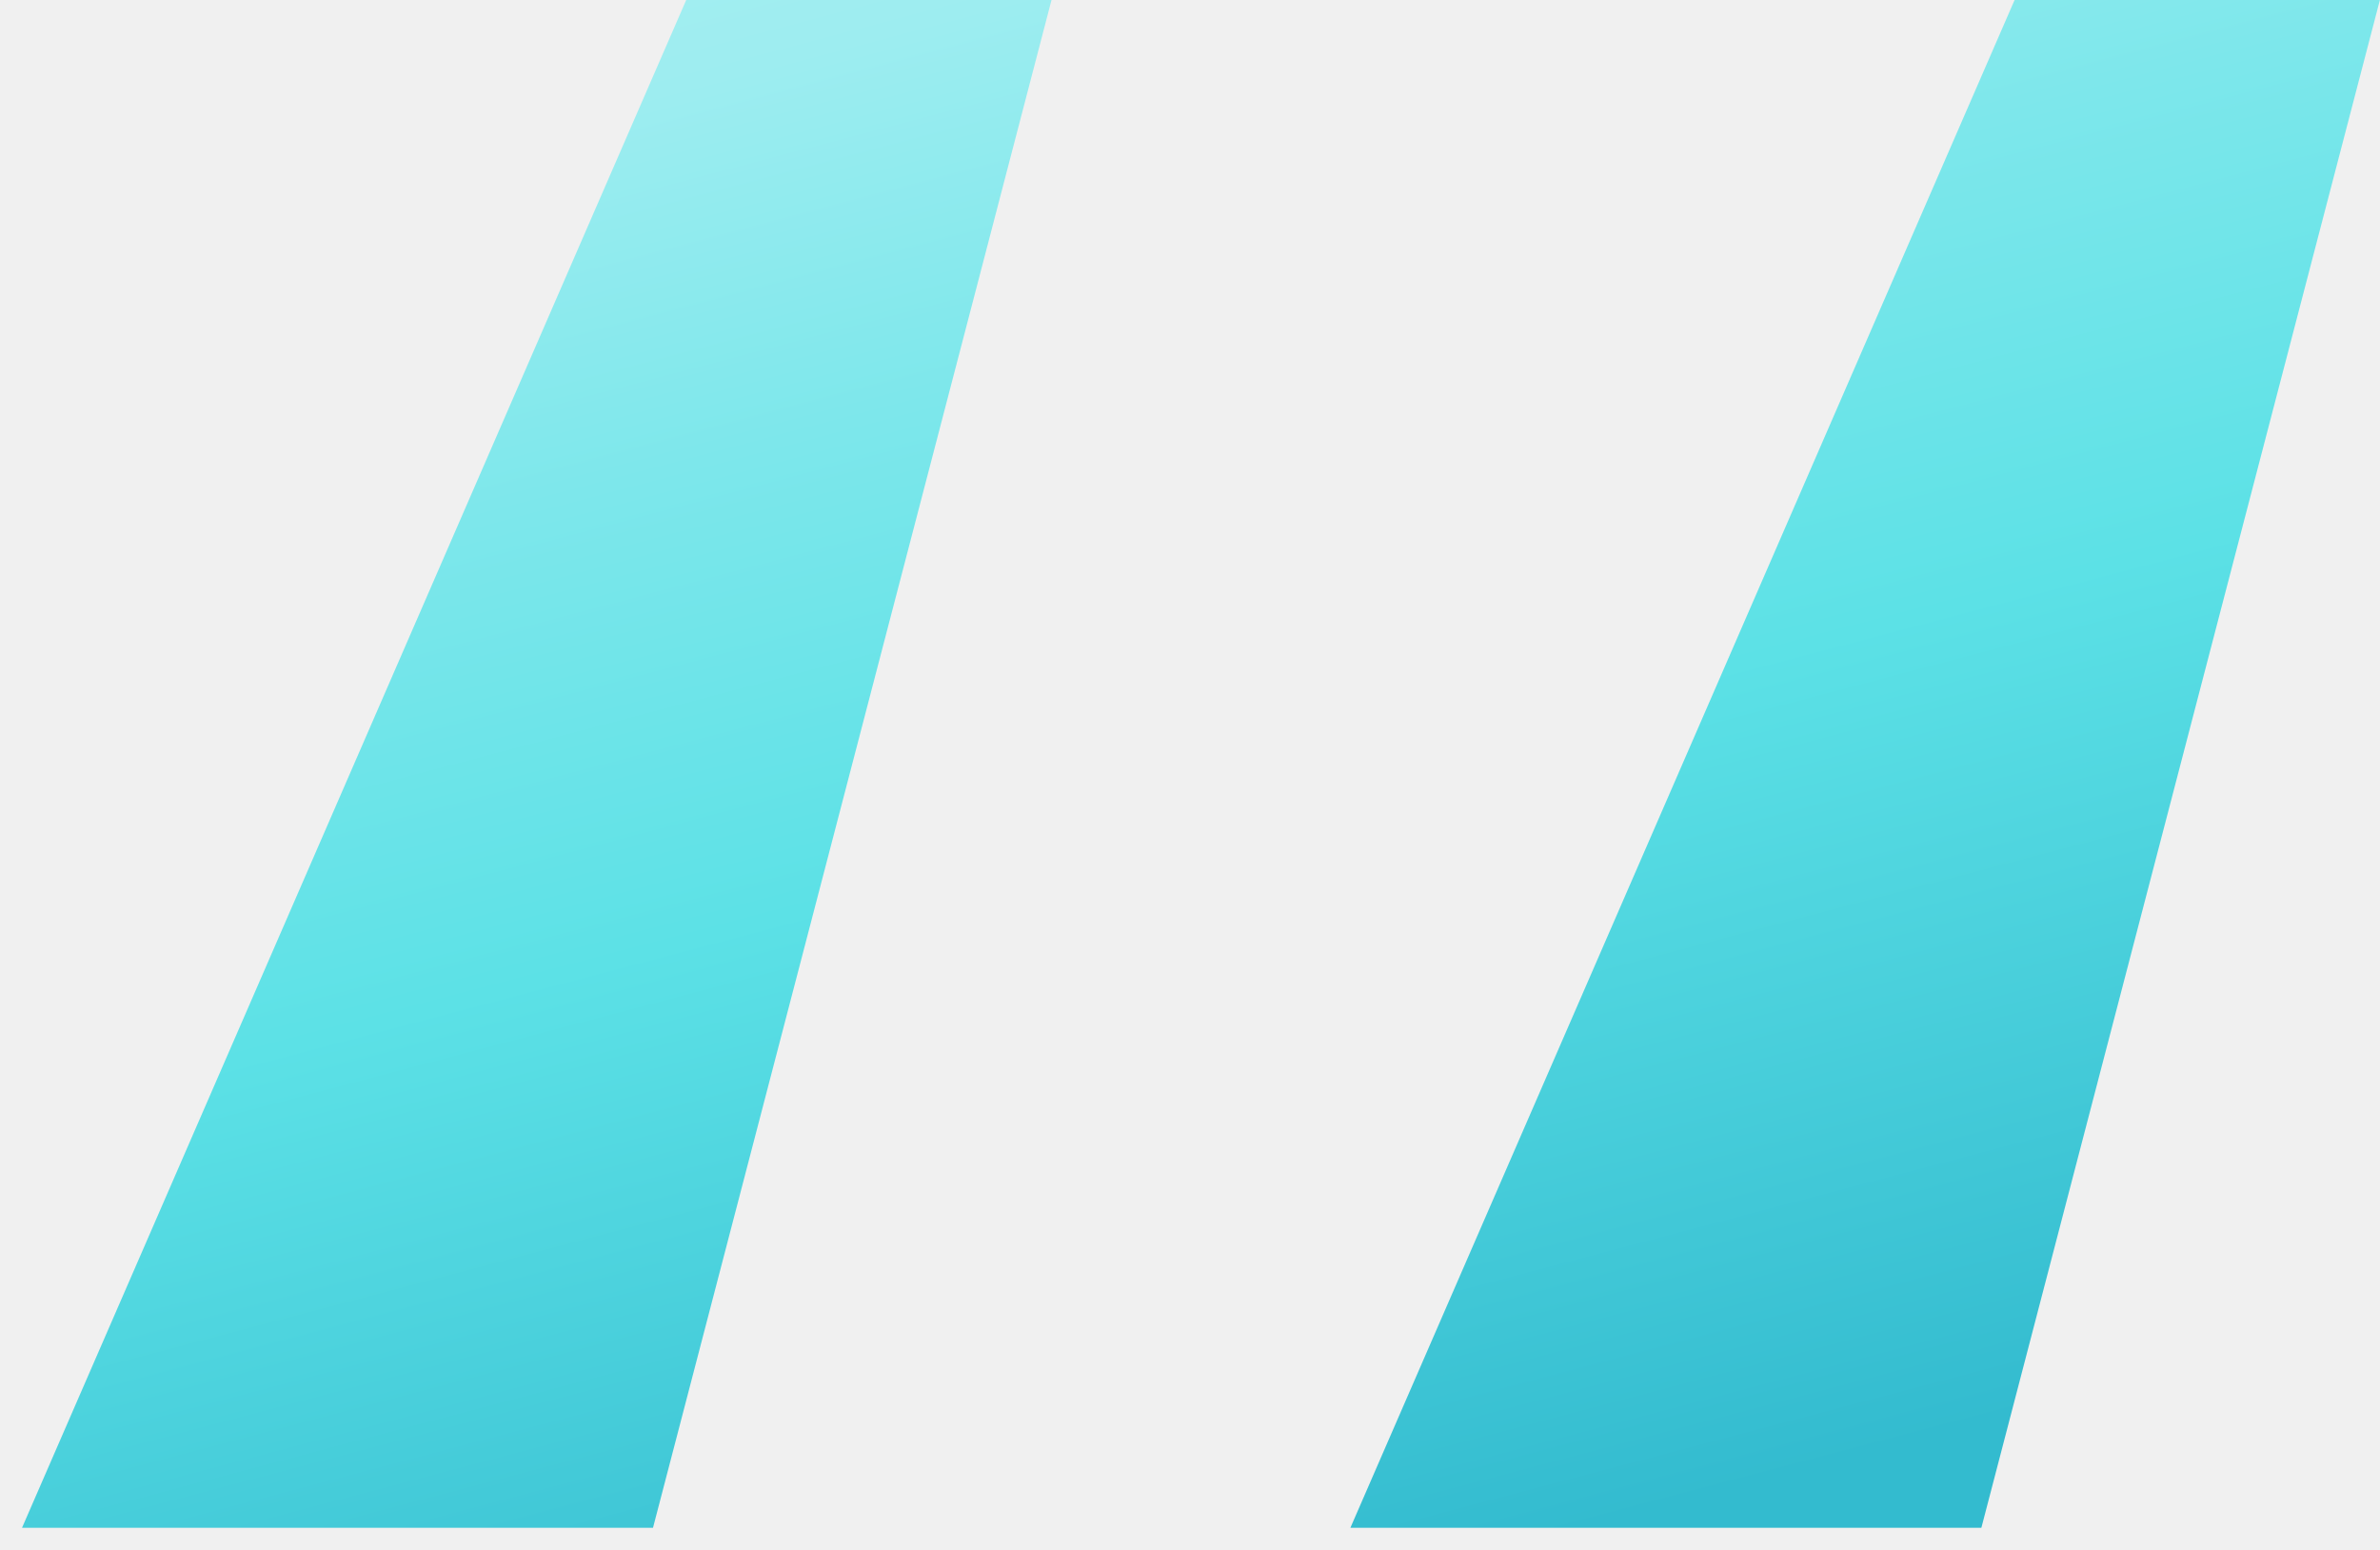
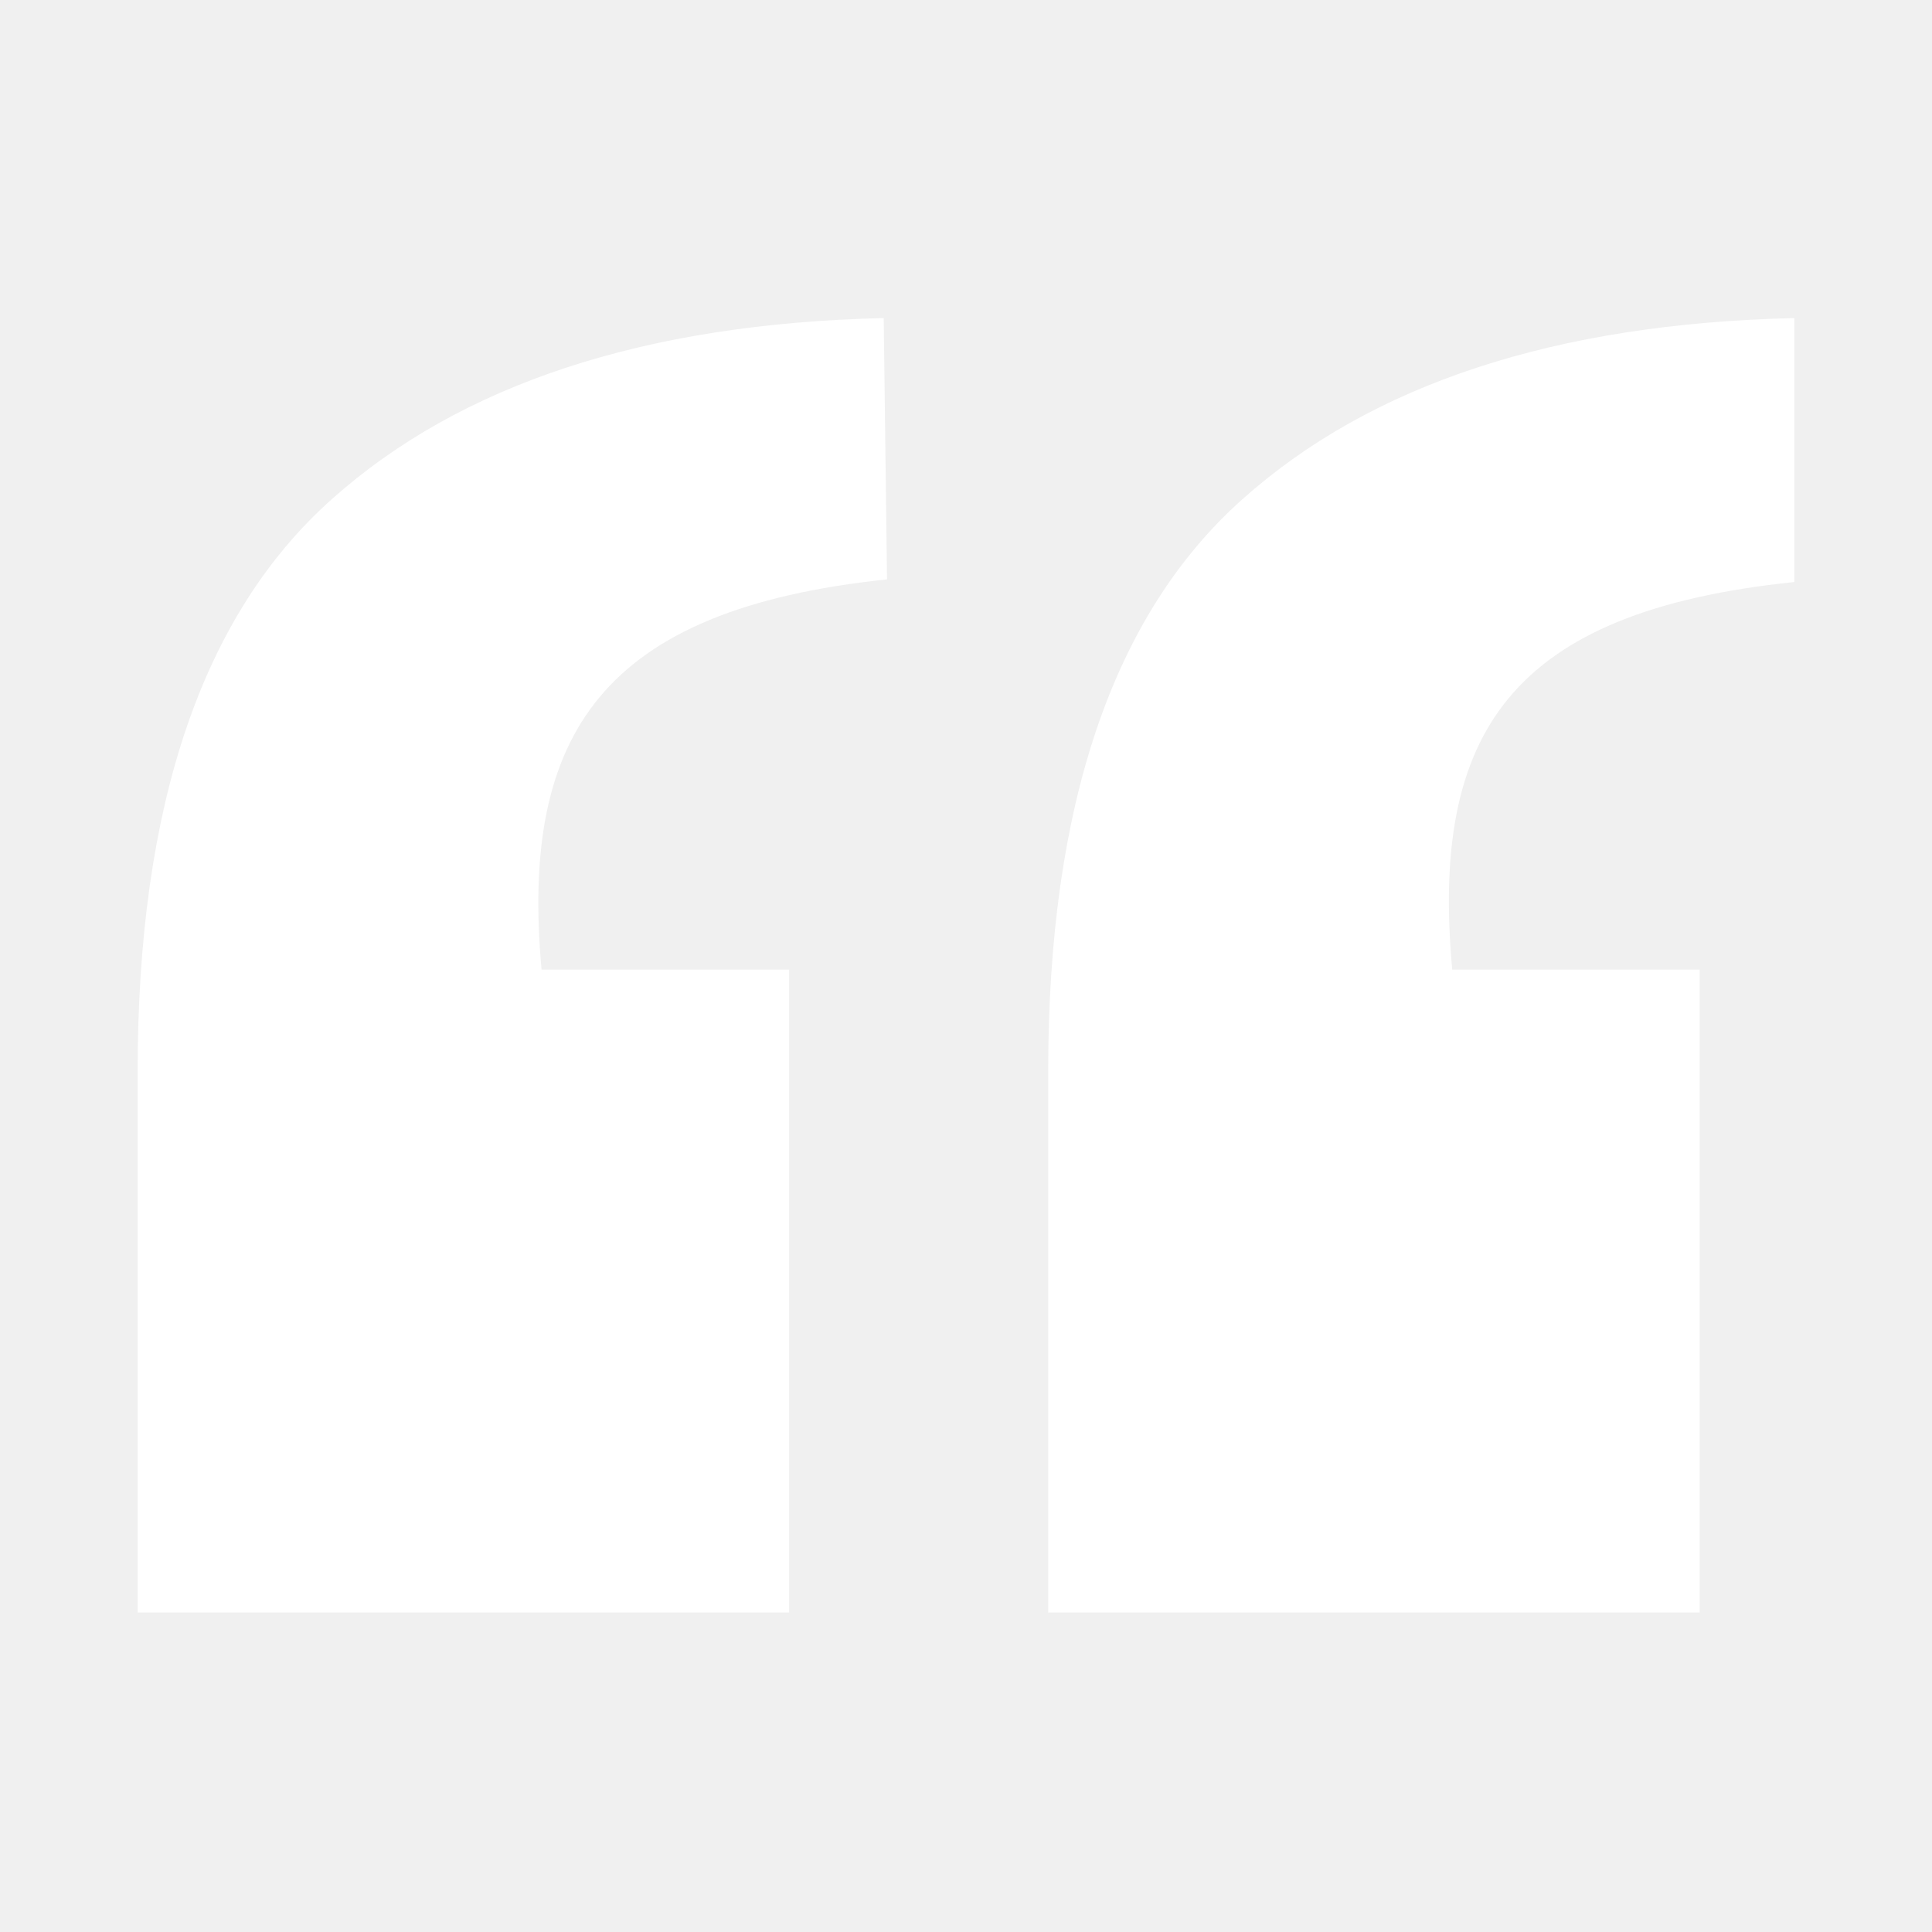
- <svg xmlns="http://www.w3.org/2000/svg" width="43" height="28" viewBox="0 0 43 28" fill="none">
-   <path d="M11.798 27.6L18.998 0H12.398L0.398 27.6H11.798ZM35.798 27.6L42.998 0H36.398L24.398 27.6H35.798Z" fill="url(#paint0_linear_310_509)" />
+ <svg xmlns="http://www.w3.org/2000/svg" width="100" zoomAndPan="magnify" viewBox="0 0 75 75" height="100" preserveAspectRatio="xMidYMid meet" version="1.0">
  <defs>
-     <linearGradient id="paint0_linear_310_509" x1="28.861" y1="-24.797" x2="41.794" y2="24.147" gradientUnits="userSpaceOnUse">
-       <stop offset="0.009" stop-color="#DEF9FA" />
-       <stop offset="0.172" stop-color="#BEF3F5" />
-       <stop offset="0.42" stop-color="#9DEDF0" />
-       <stop offset="0.551" stop-color="#7DE7EB" />
-       <stop offset="0.715" stop-color="#5CE1E6" />
-       <stop offset="1" stop-color="#33BBCF" />
-     </linearGradient>
+     <clipPath id="9df9f8e9ea">
+       <path d="M 5.332 12.348 L 69.832 12.348 L 69.832 62.598 L 5.332 62.598 Z M 5.332 12.348 " clip-rule="nonzero" />
+     </clipPath>
  </defs>
+   <g clip-path="url(#9df9f8e9ea)">
+     <path fill="#ffffff" d="M 21.023 37.641 L 30.633 37.641 L 30.633 62.645 L 5.344 62.645 L 5.344 41.566 C 5.344 31.254 7.855 23.863 12.871 19.387 C 17.887 14.906 25.039 12.562 34.305 12.348 L 34.434 22.492 C 23.383 23.652 20.191 28.484 21.023 37.641 Z M 56.375 37.641 L 65.98 37.641 L 65.98 62.645 L 40.691 62.645 L 40.691 41.566 C 40.691 31.254 43.207 23.863 48.223 19.387 C 53.238 14.906 60.387 12.562 69.656 12.348 L 69.656 22.594 C 58.605 23.738 55.539 28.484 56.375 37.641 Z M 56.375 37.641 " fill-opacity="1" fill-rule="nonzero" />
+   </g>
</svg>
